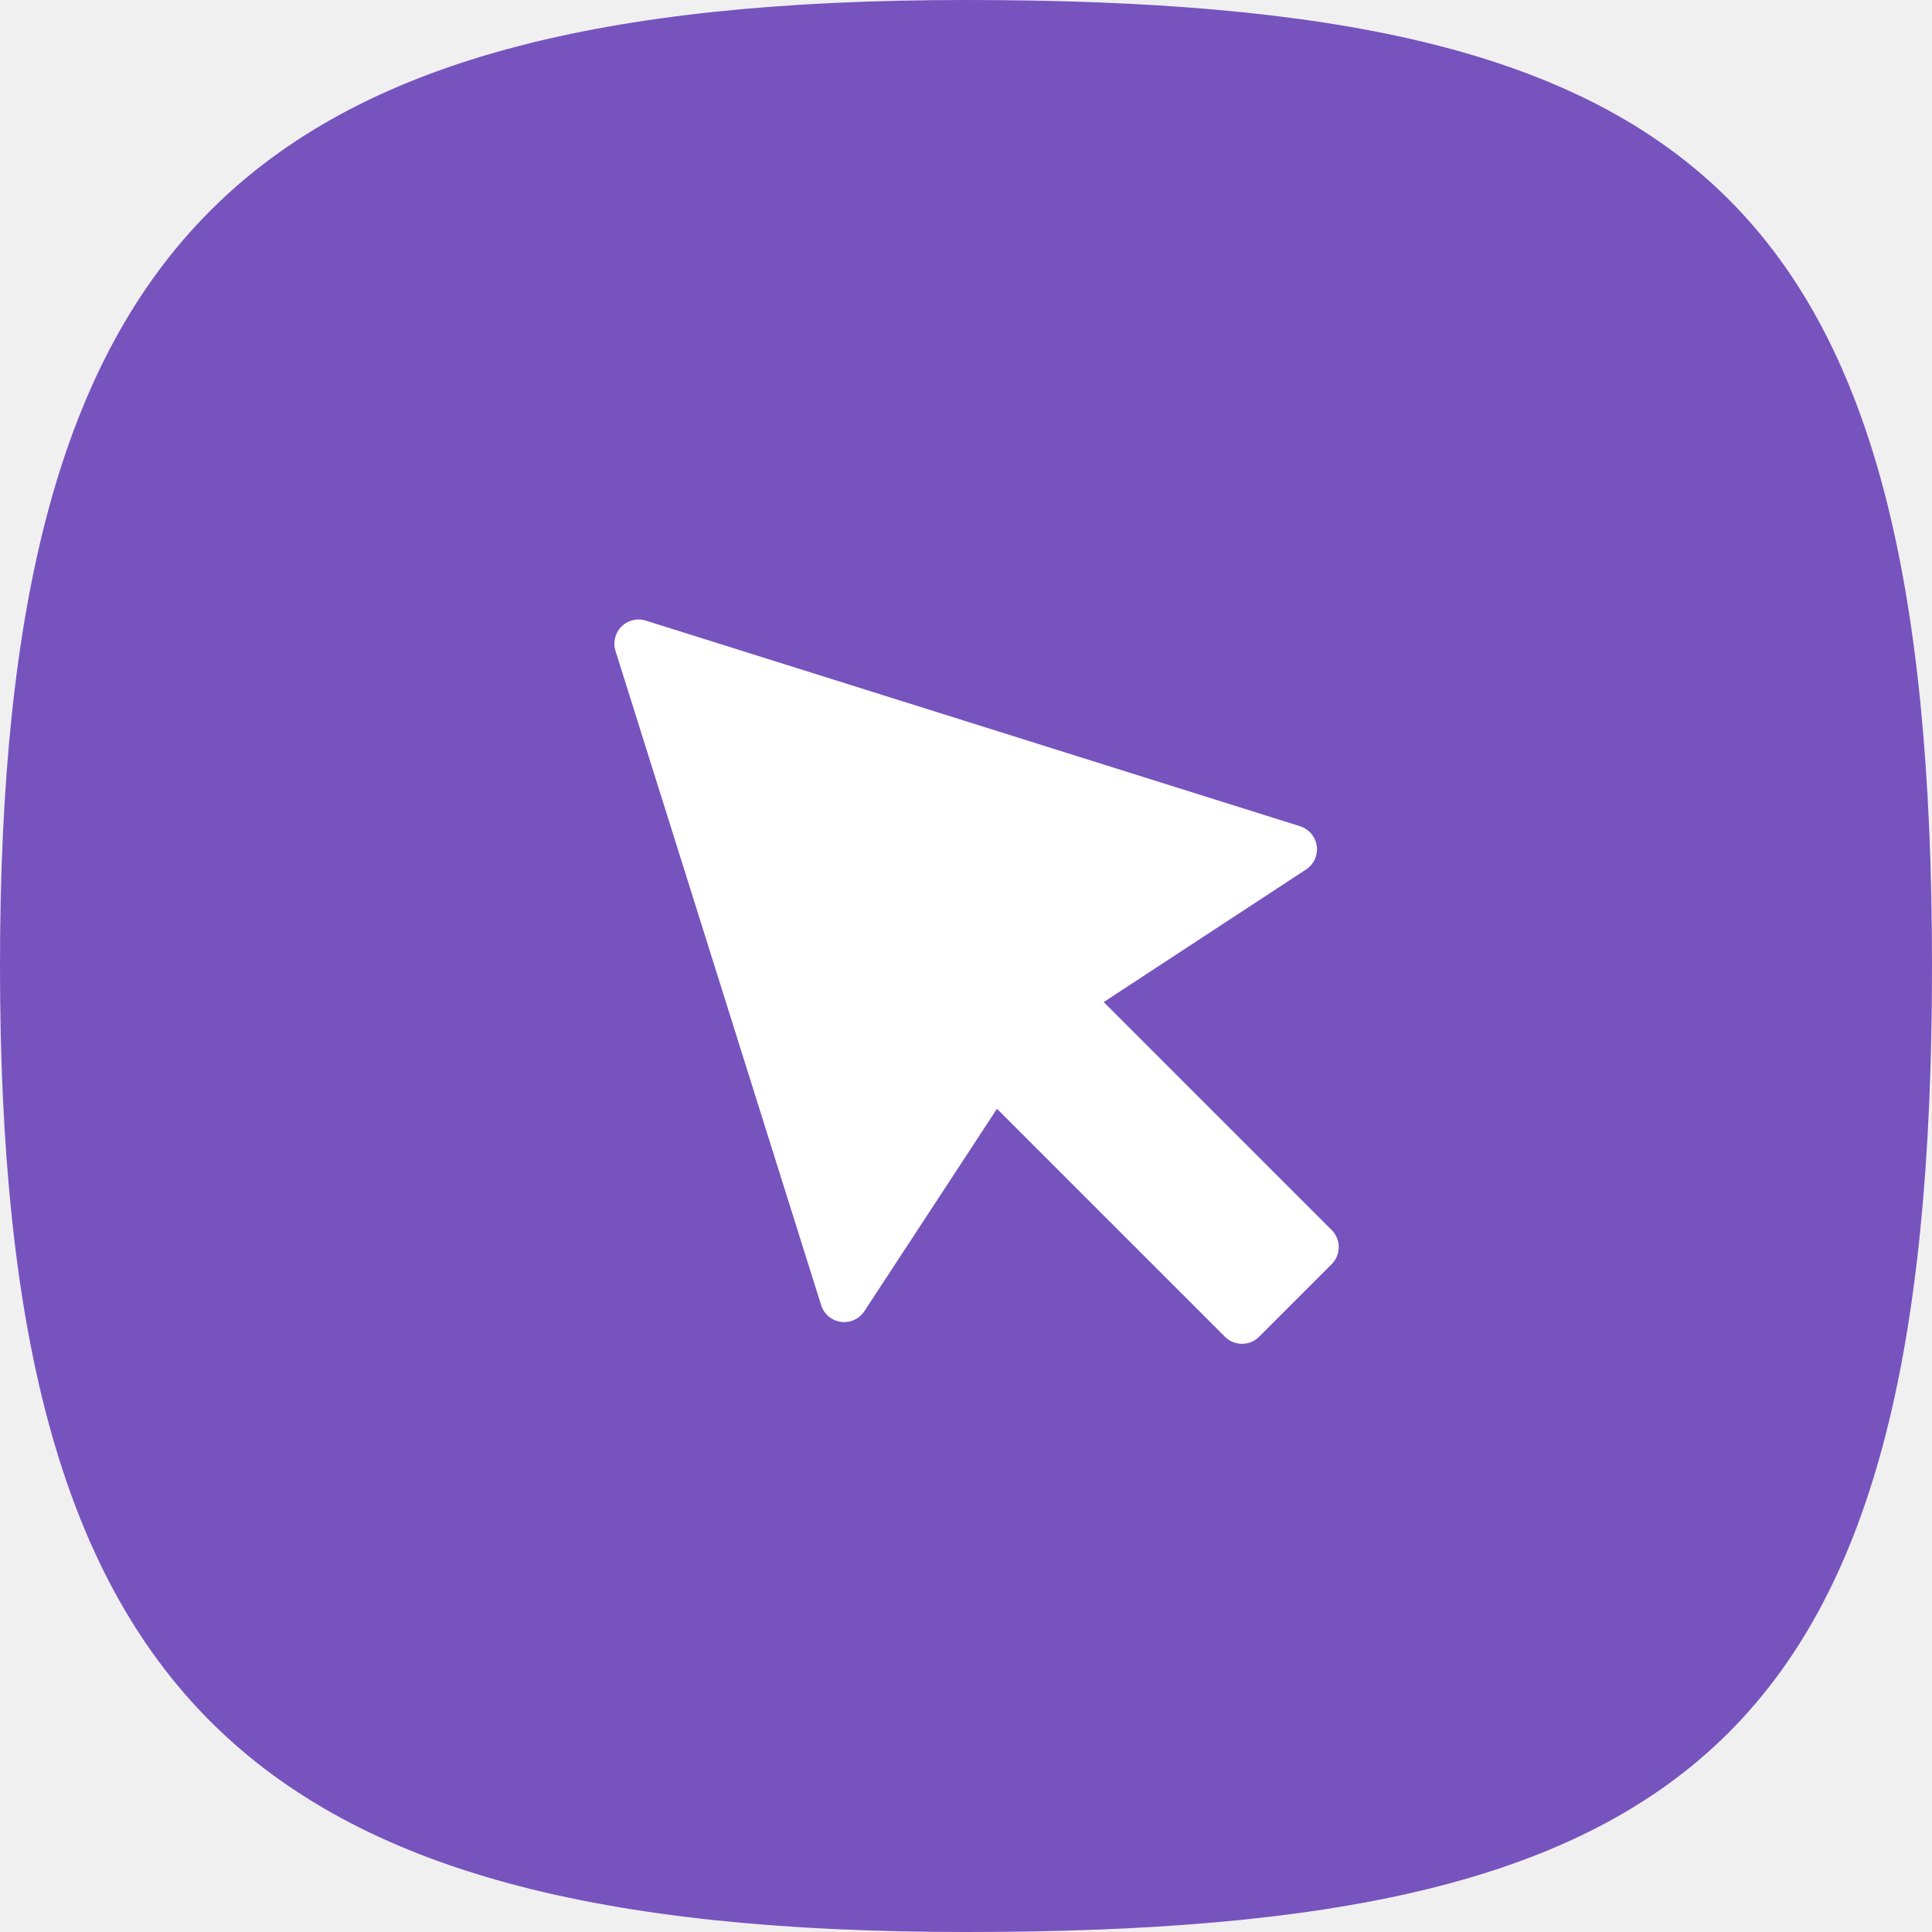
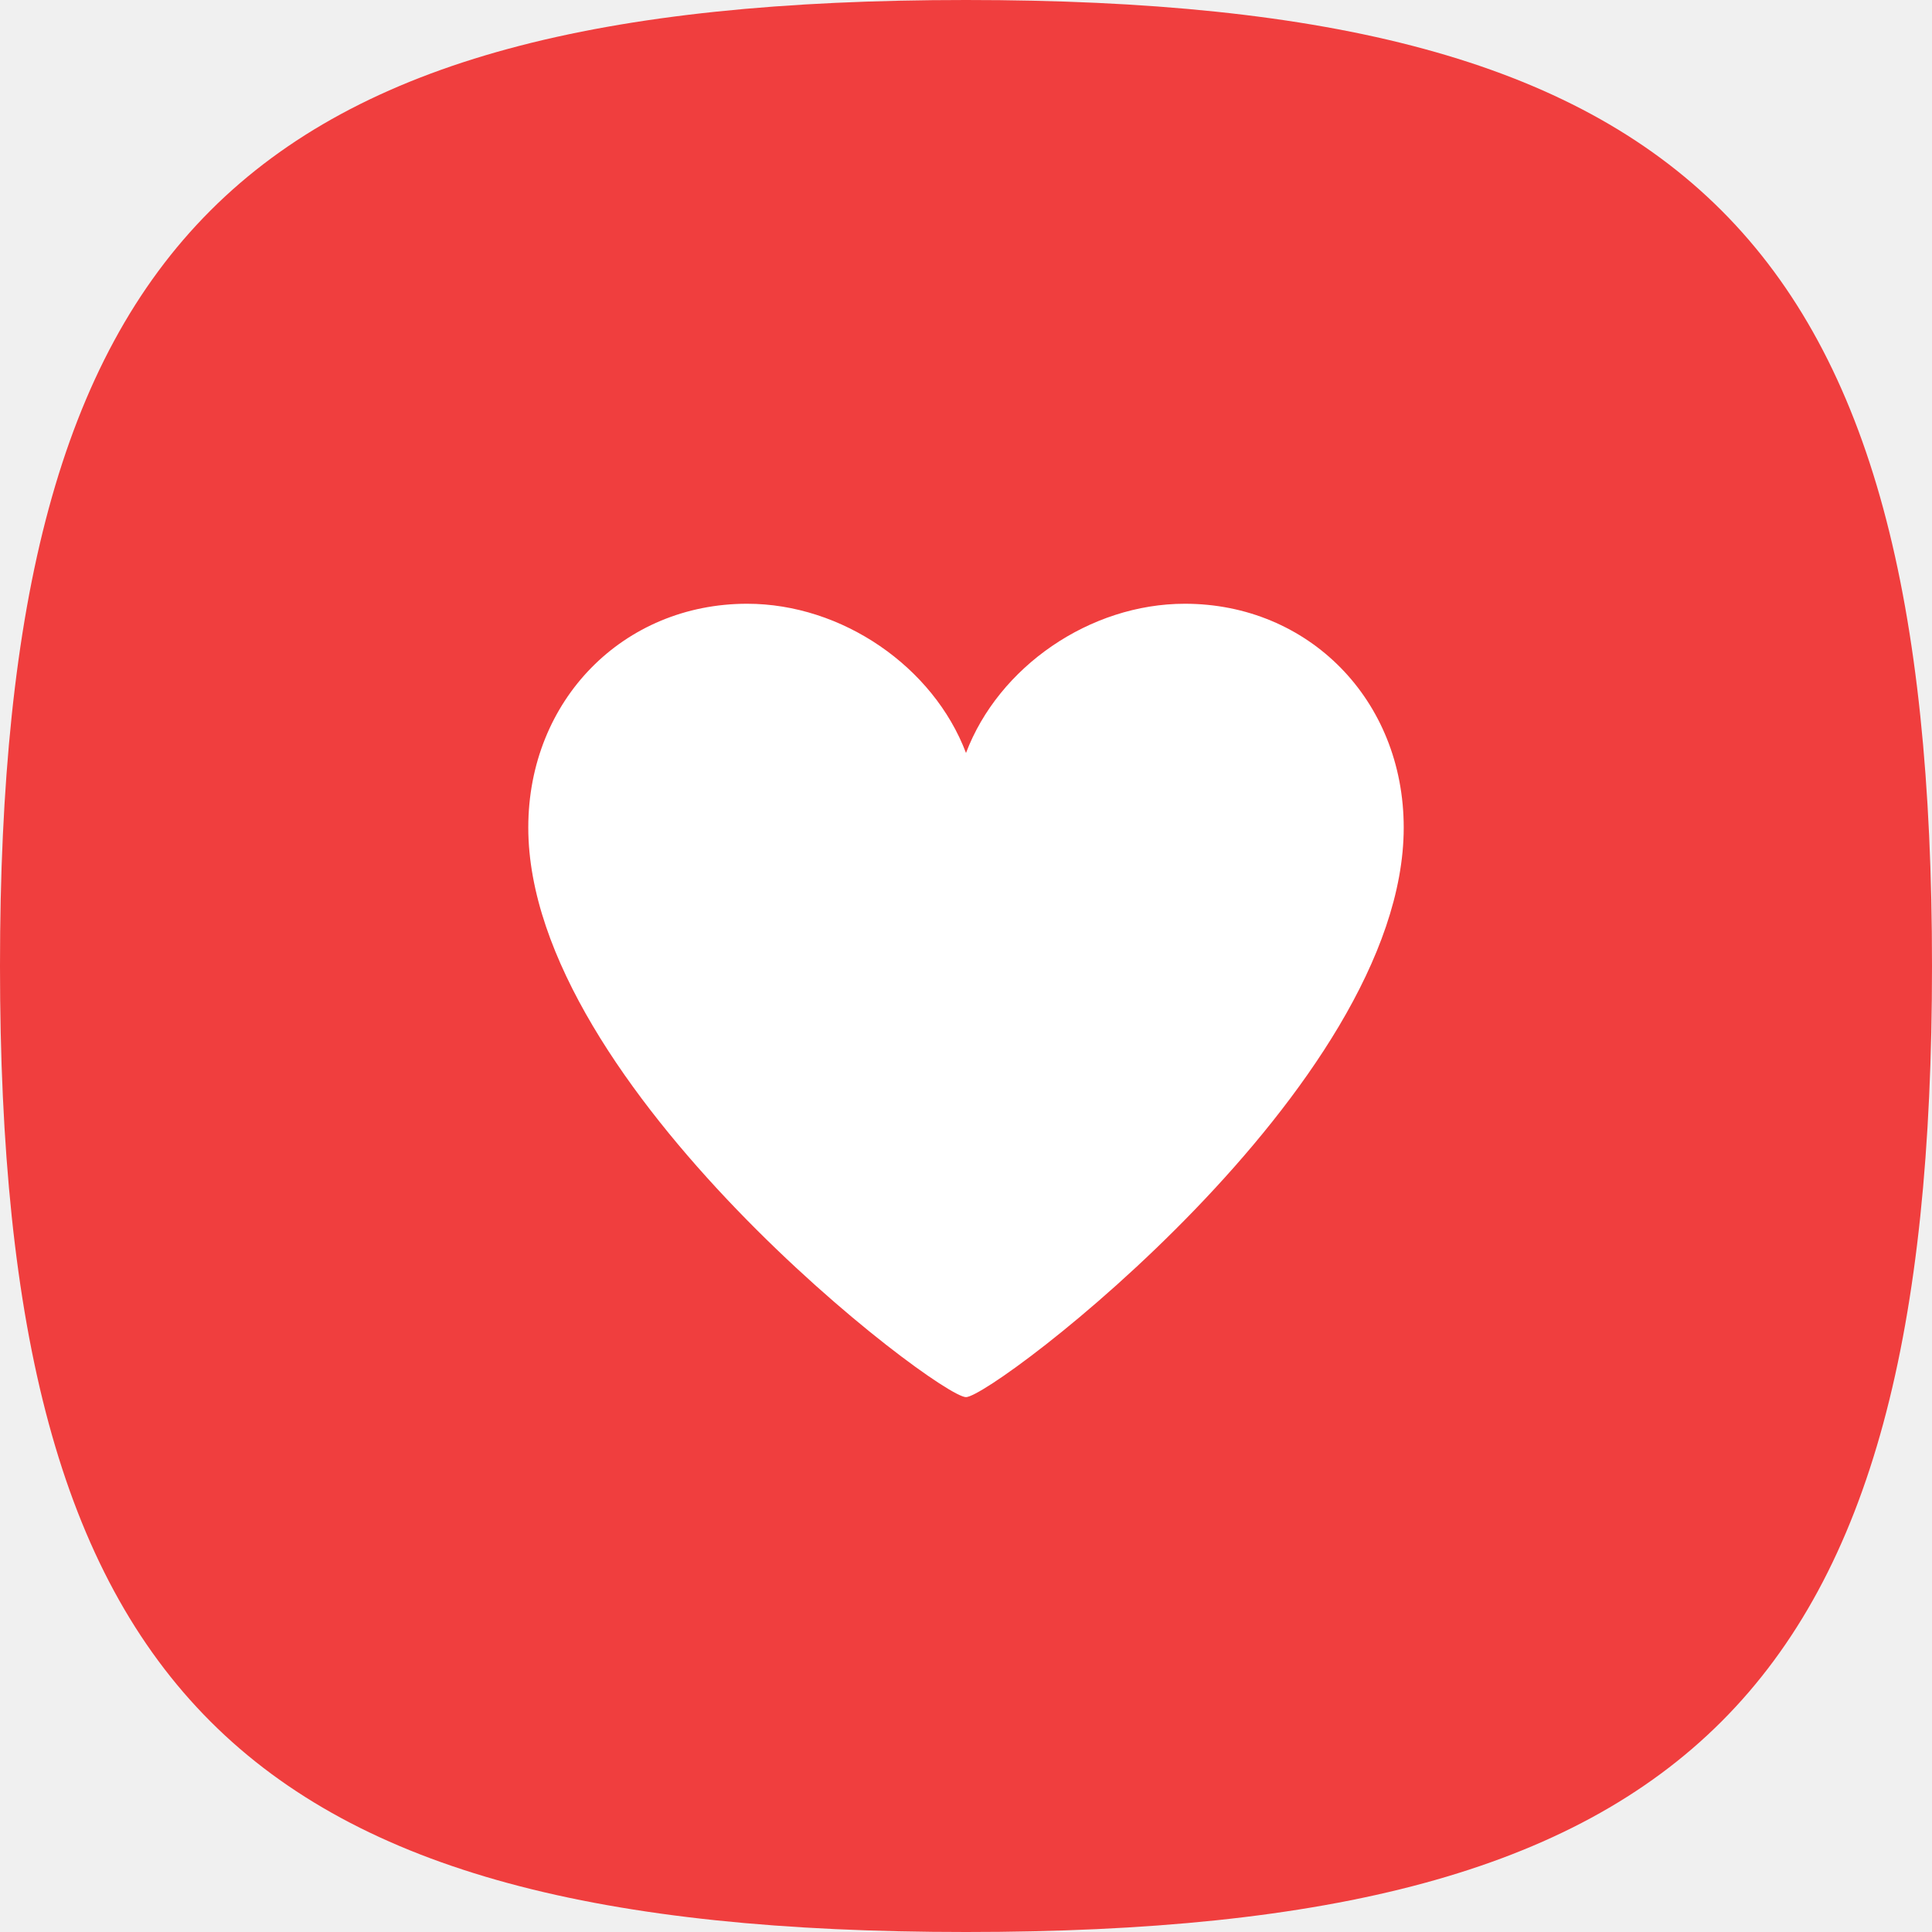
<svg xmlns="http://www.w3.org/2000/svg" width="80px" height="80px" viewBox="0 0 80 80" version="1.1">
  <defs />
  <g id="Desktop" stroke="none" stroke-width="1" fill="none" fill-rule="evenodd">
-     <g id="click" transform="translate(-680, -224)">
-       <g id="Group-6" transform="translate(680, 224)">
-         <path d="M40,80 C70.091,80 80,72.091 80,40 C80,7.909 70.091,0 40,0 C9.909,3.68513244e-15 -1.07182509e-13,9.909 -3.55271368e-14,40 C3.55271368e-14,70.091 9.909,80 40,80 Z" id="Oval" fill="#7753BE" />
-         <path d="M42.987,45.207 L42.987,58.556 C42.987,59.108 42.539,59.556 41.987,59.556 L37.737,59.556 C37.184,59.556 36.737,59.108 36.737,58.556 L36.737,45.207 L26.929,47.25 C26.388,47.363 25.859,47.016 25.746,46.475 C25.699,46.249 25.732,46.014 25.839,45.809 L38.975,20.63 C39.231,20.141 39.835,19.951 40.324,20.206 C40.506,20.301 40.654,20.449 40.748,20.63 L53.885,45.809 C54.14,46.298 53.951,46.902 53.461,47.158 C53.256,47.265 53.021,47.297 52.794,47.25 L42.987,45.207 Z" id="Combined-Shape" fill="#FFFFFF" transform="translate(39.86188, 40.0732) rotate(-45) translate(-39.86188, -40.0732) " />
+     <g id="preference" transform="translate(-680, -224)">
+       <g id="Group-3" transform="translate(680, 224)">
+         <path d="M40,80 C70.091,80 80,70.091 80,40 C80,9.909 70.091,0 40,0 C9.909,0 1.84256622e-15,9.909 0,40 C0,70.091 9.909,80 40,80 Z" id="Oval-Copy" fill="#F03E3E" />
+         <path d="M40,31.179 C38.651,27.612 34.871,25 30.938,25 C25.816,25 21.875,28.979 21.875,34.268 C21.875,44.989 38.842,57.852 40,57.852 C41.124,57.852 58.125,44.989 58.125,34.268 C58.125,28.979 54.184,25 49.062,25 C45.125,25 41.349,27.612 40,31.179 Z" id="Shape" fill="#FFFFFF" />
      </g>
    </g>
  </g>
</svg>
